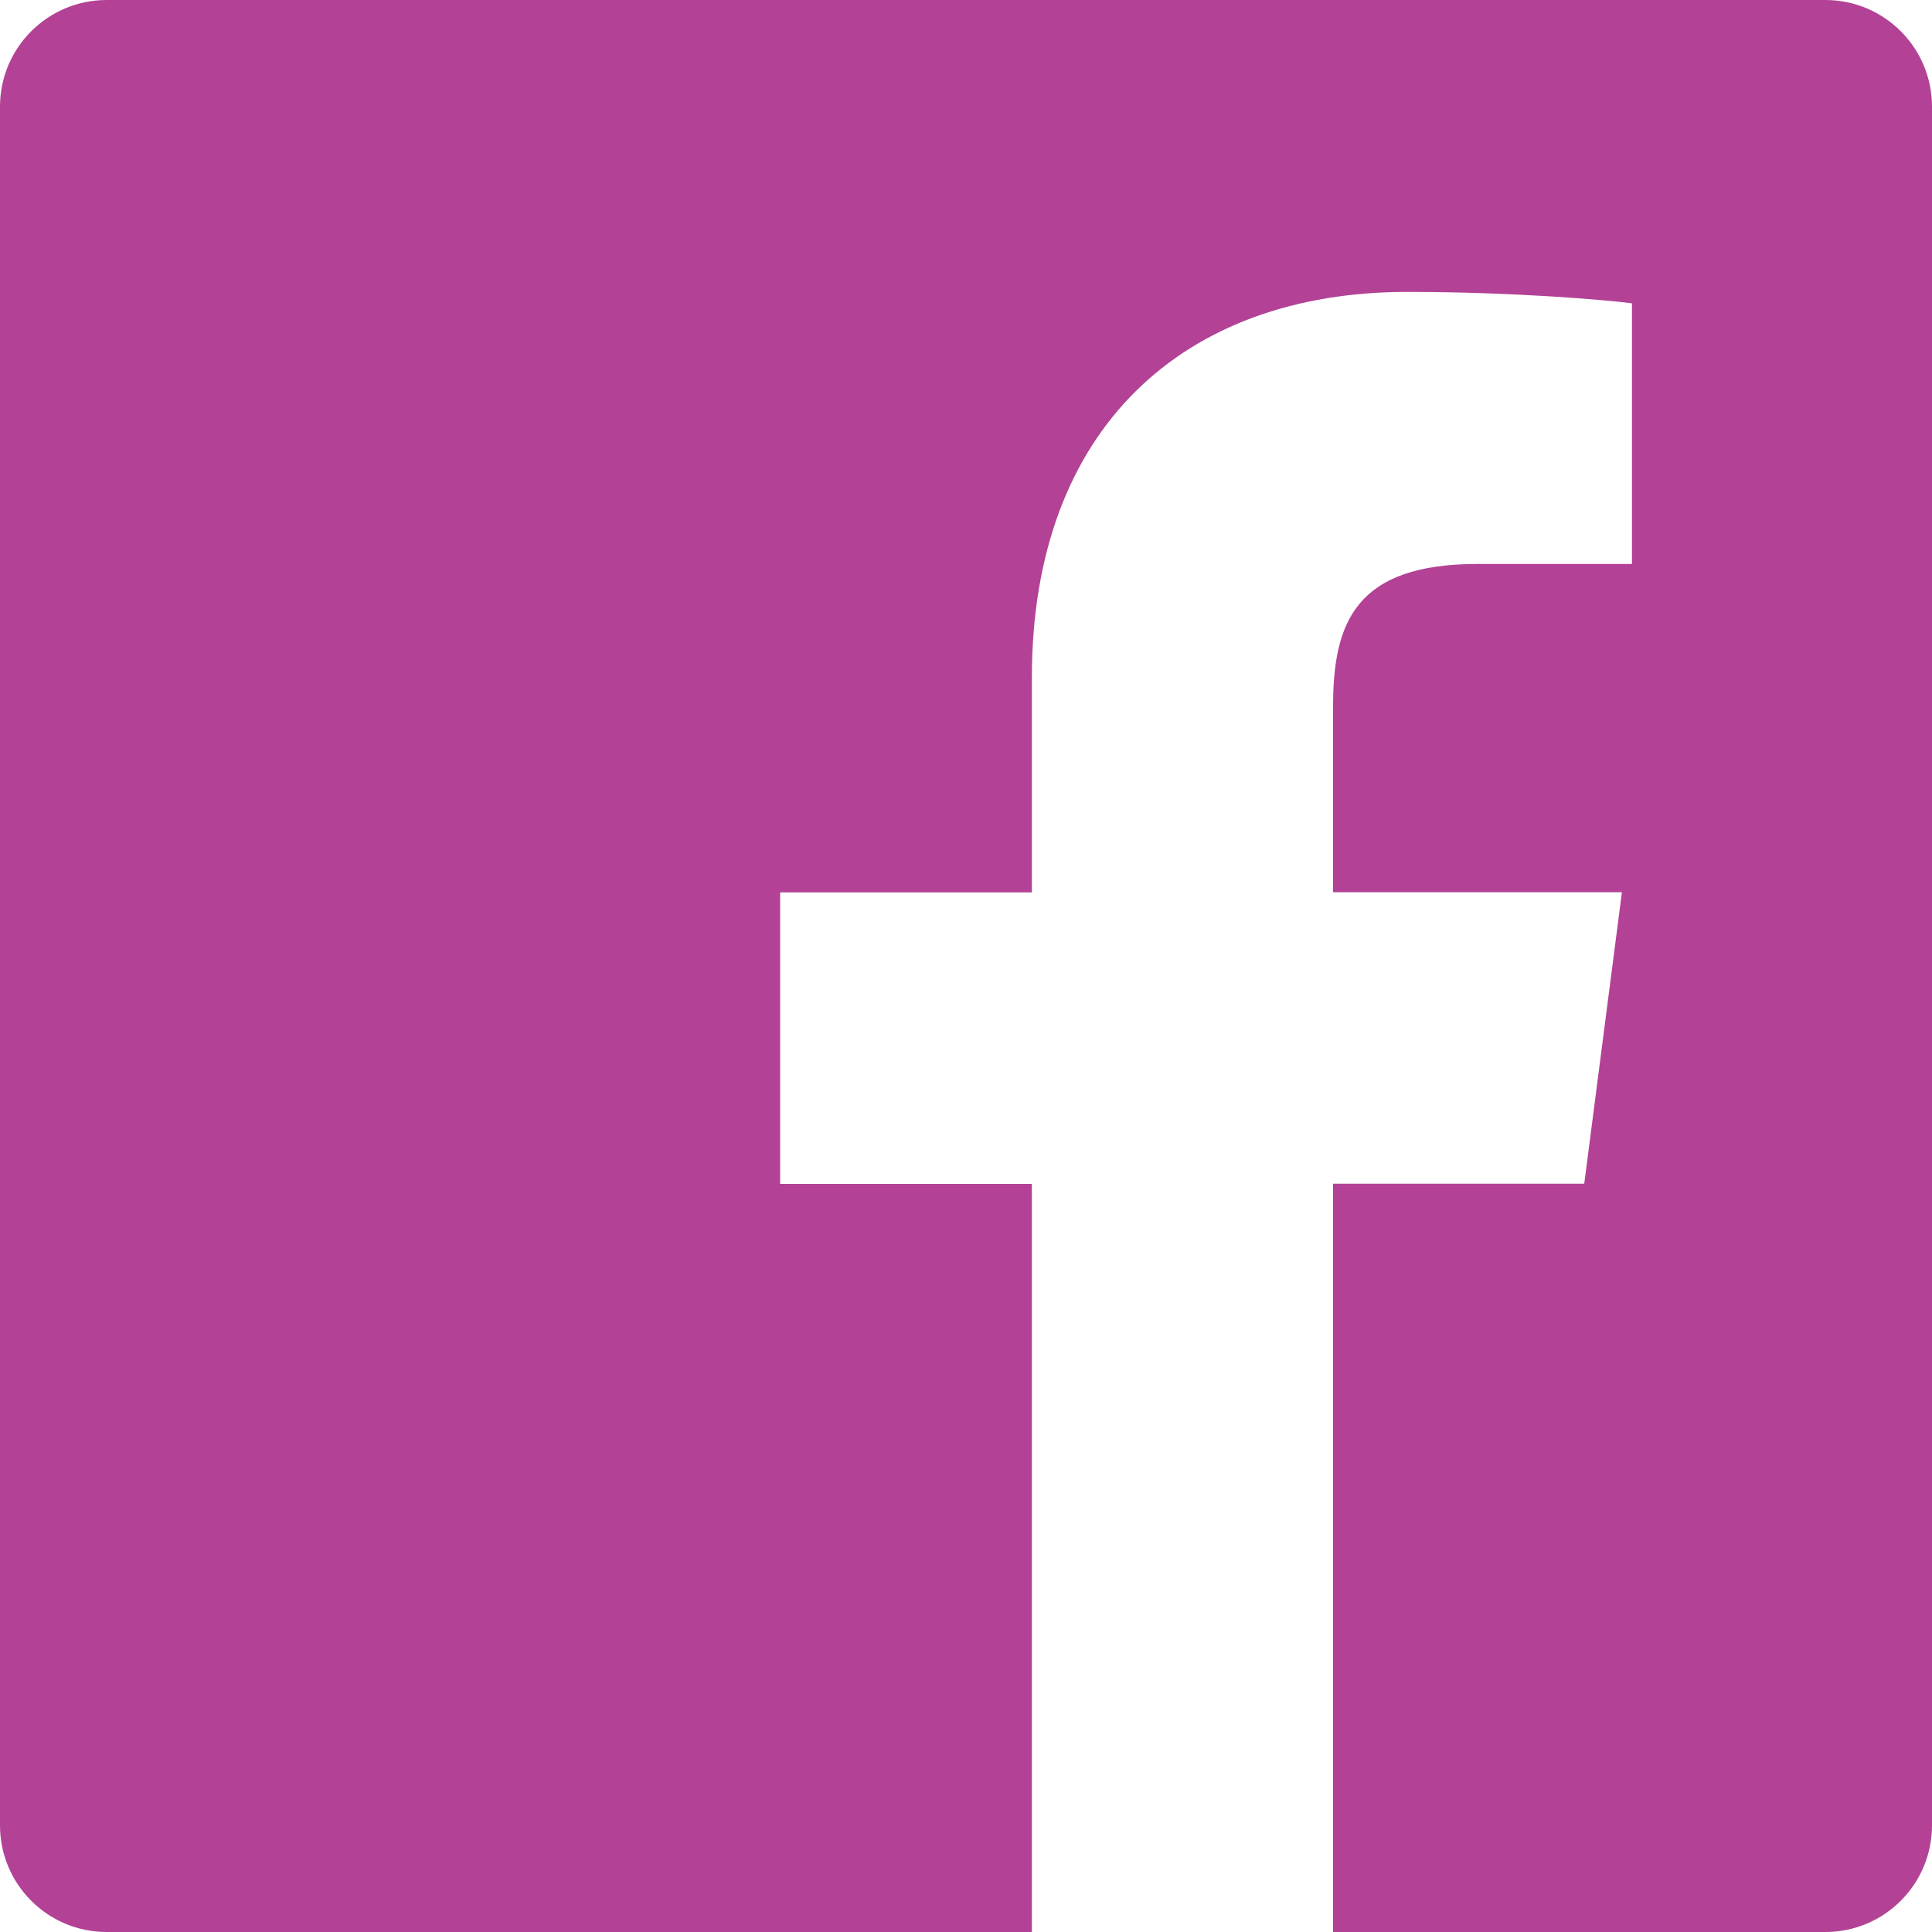
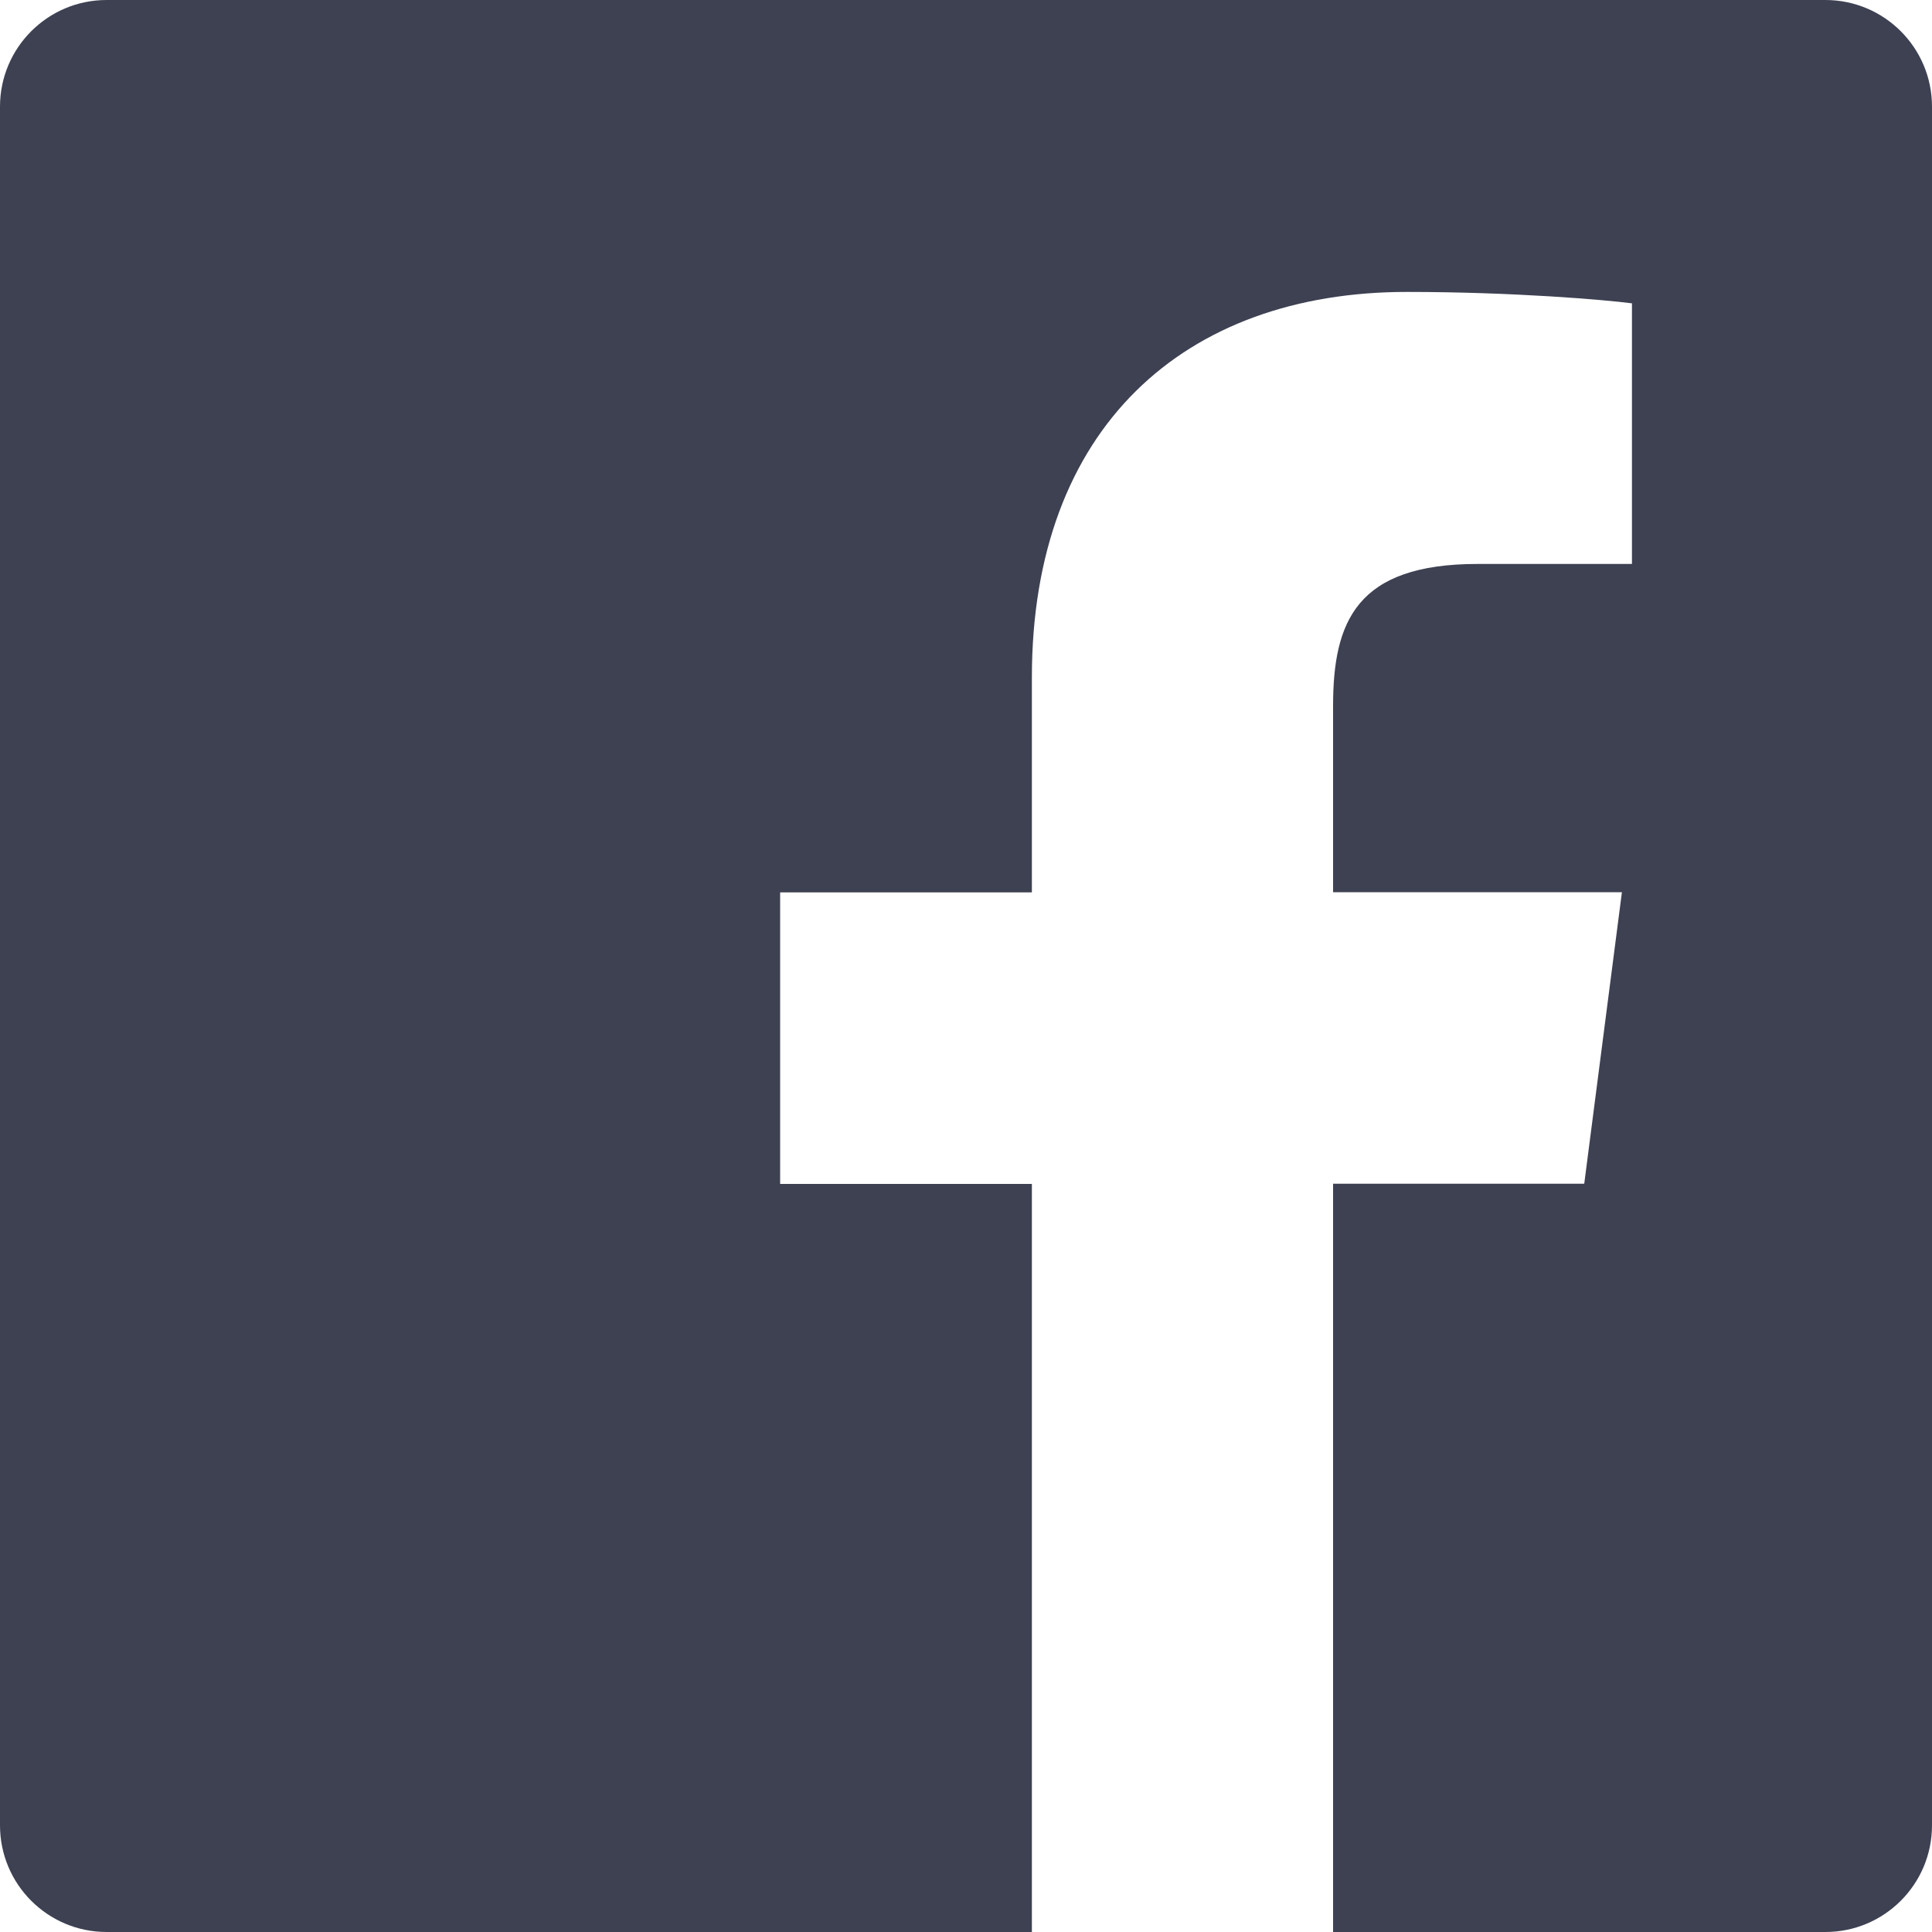
<svg xmlns="http://www.w3.org/2000/svg" version="1.1" id="Layer_1" x="0px" y="0px" viewBox="0 0 1000 1000" style="enable-background:new 0 0 1000 1000;" xml:space="preserve">
-   <path fill="#b34296" d="M1000,55.2v889.6c0,30.5-24.7,55.2-55.2,55.2H690V612.7h130l19.5-150.9H690v-96.4c0-43.7,12.1-73.5,74.8-73.5l79.9,0V157  c-13.8-1.8-61.3-5.9-116.5-5.9c-115.2,0-194.1,70.3-194.1,199.5v111.3H403.8v150.9h130.3V1000H55.2C24.7,1000,0,975.3,0,944.8V55.2  C0,24.7,24.7,0,55.2,0h889.6C975.3,0,1000,24.7,1000,55.2z" />
+   <path fill="#3d4152" d="M1000,55.2v889.6c0,30.5-24.7,55.2-55.2,55.2H690V612.7h130l19.5-150.9H690v-96.4c0-43.7,12.1-73.5,74.8-73.5l79.9,0V157  c-13.8-1.8-61.3-5.9-116.5-5.9c-115.2,0-194.1,70.3-194.1,199.5v111.3H403.8v150.9h130.3V1000H55.2C24.7,1000,0,975.3,0,944.8V55.2  C0,24.7,24.7,0,55.2,0h889.6C975.3,0,1000,24.7,1000,55.2z" />
</svg>
